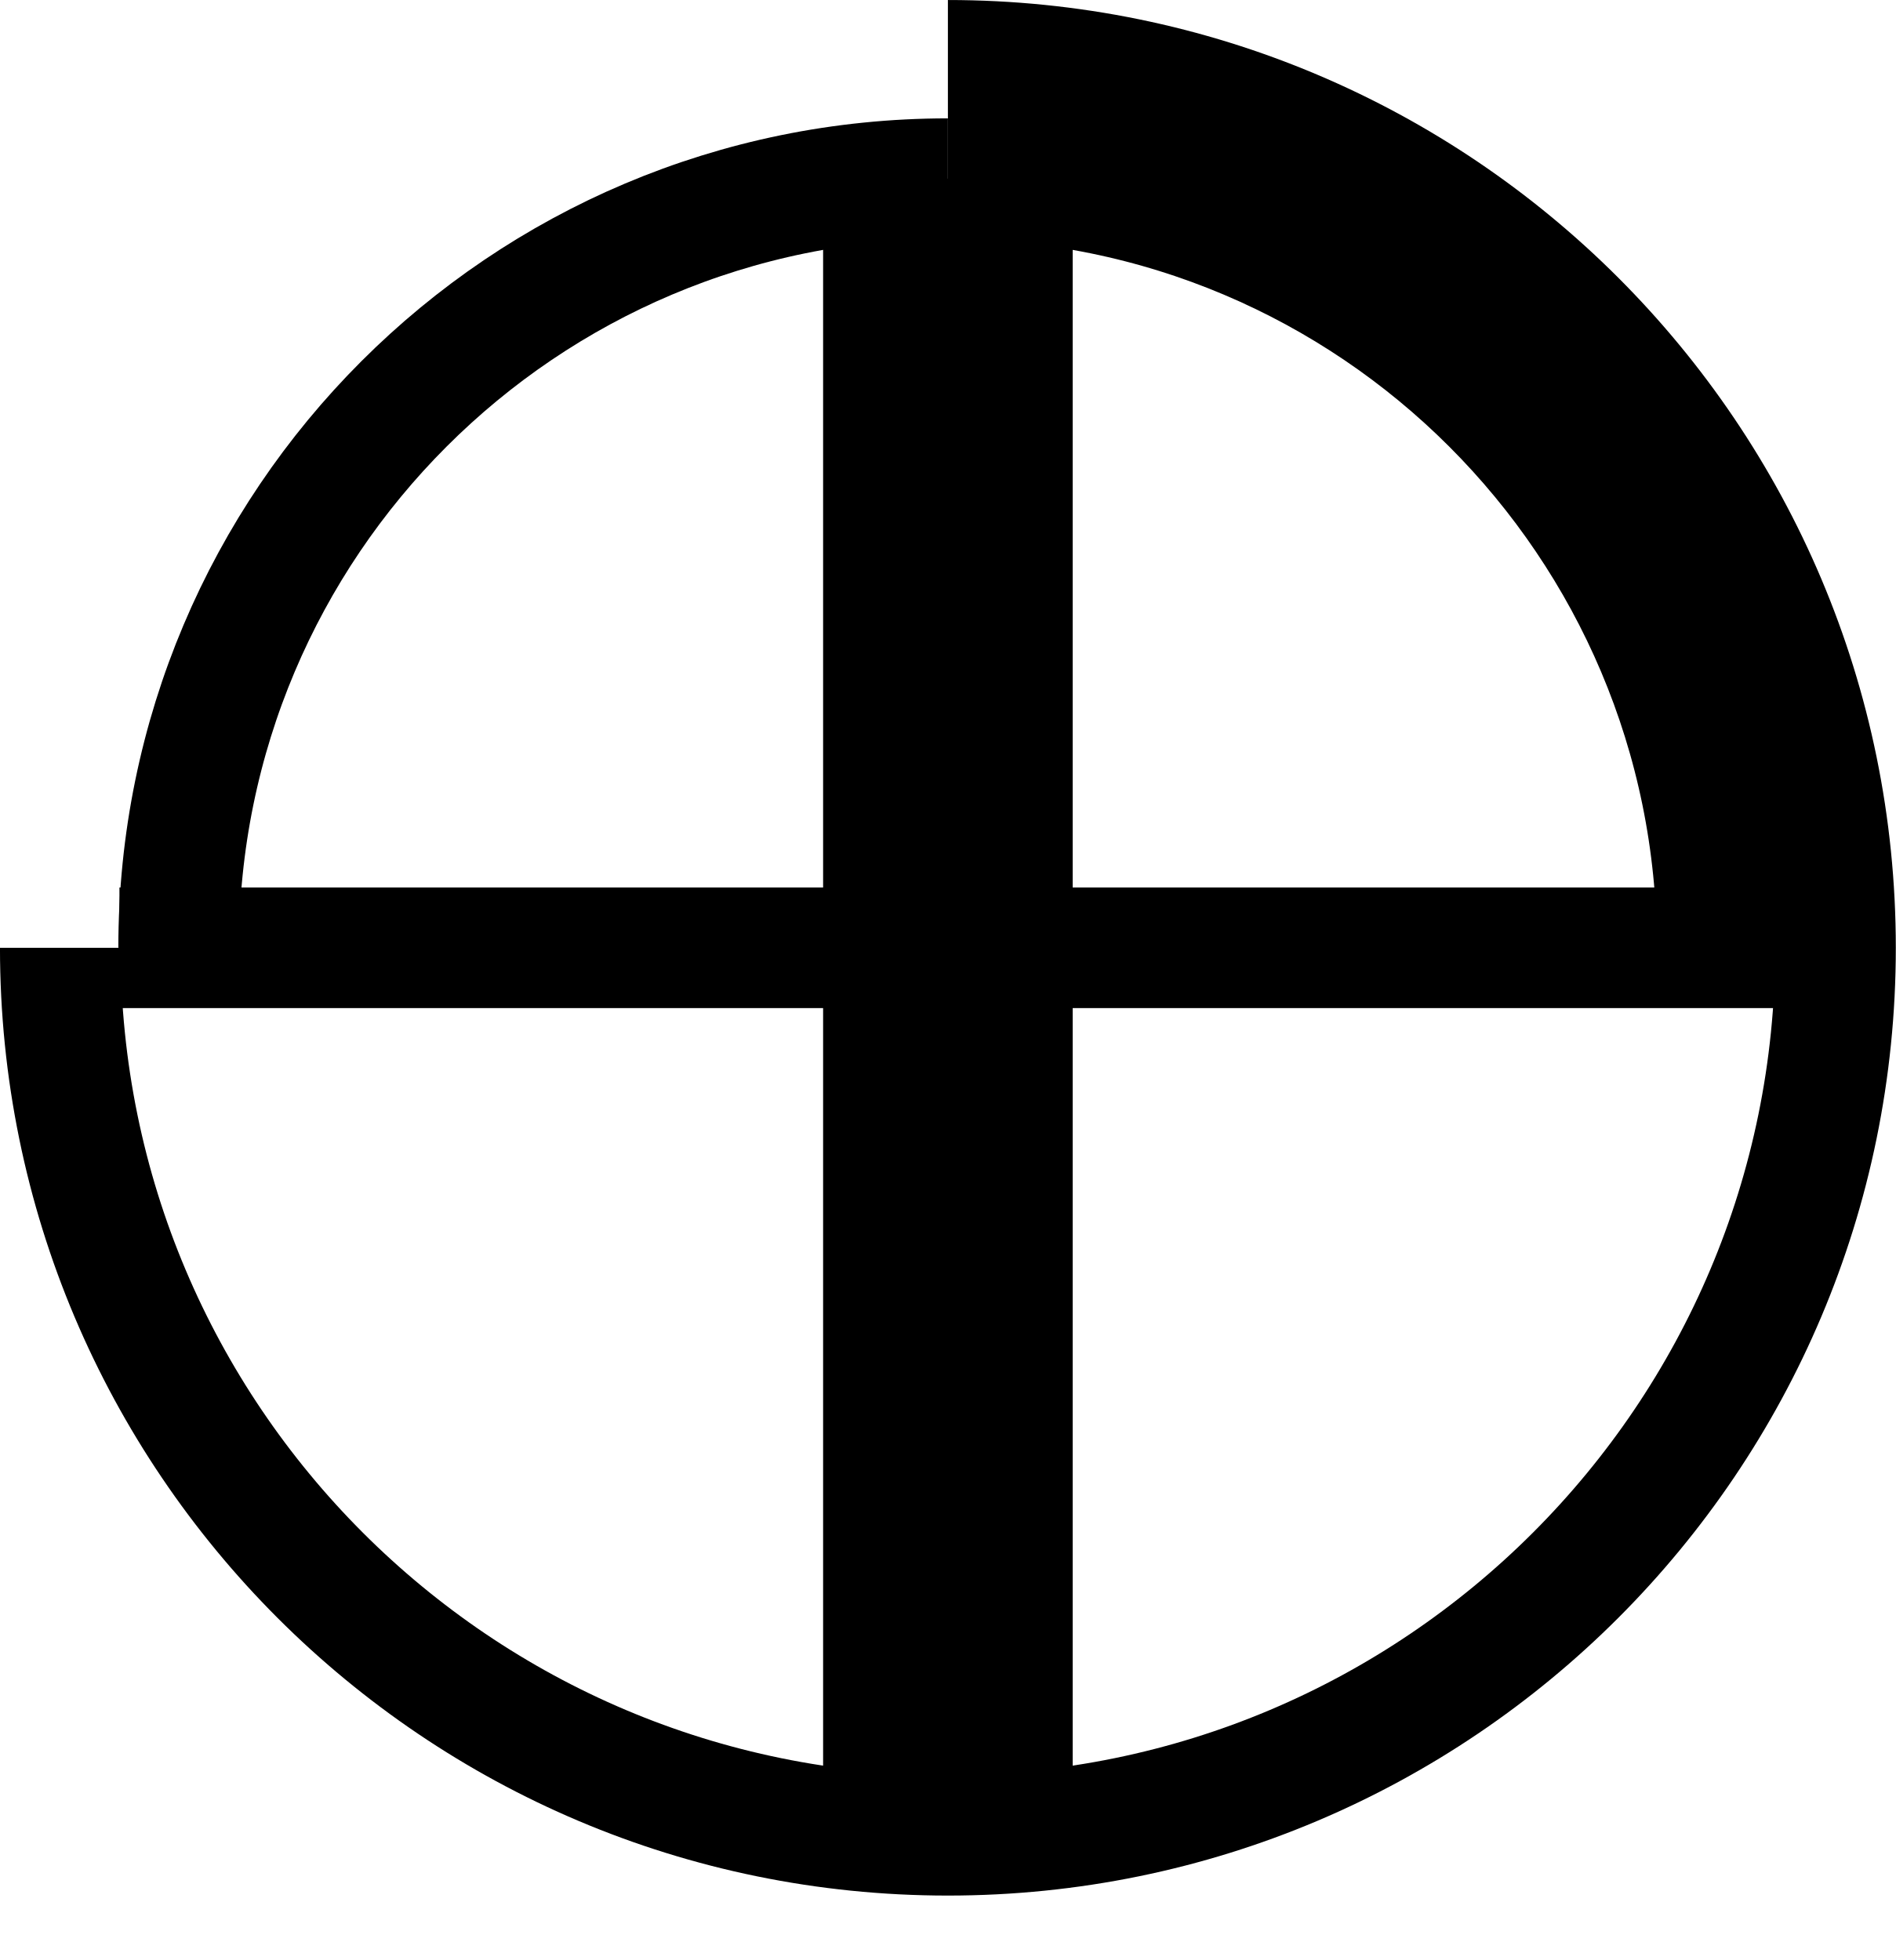
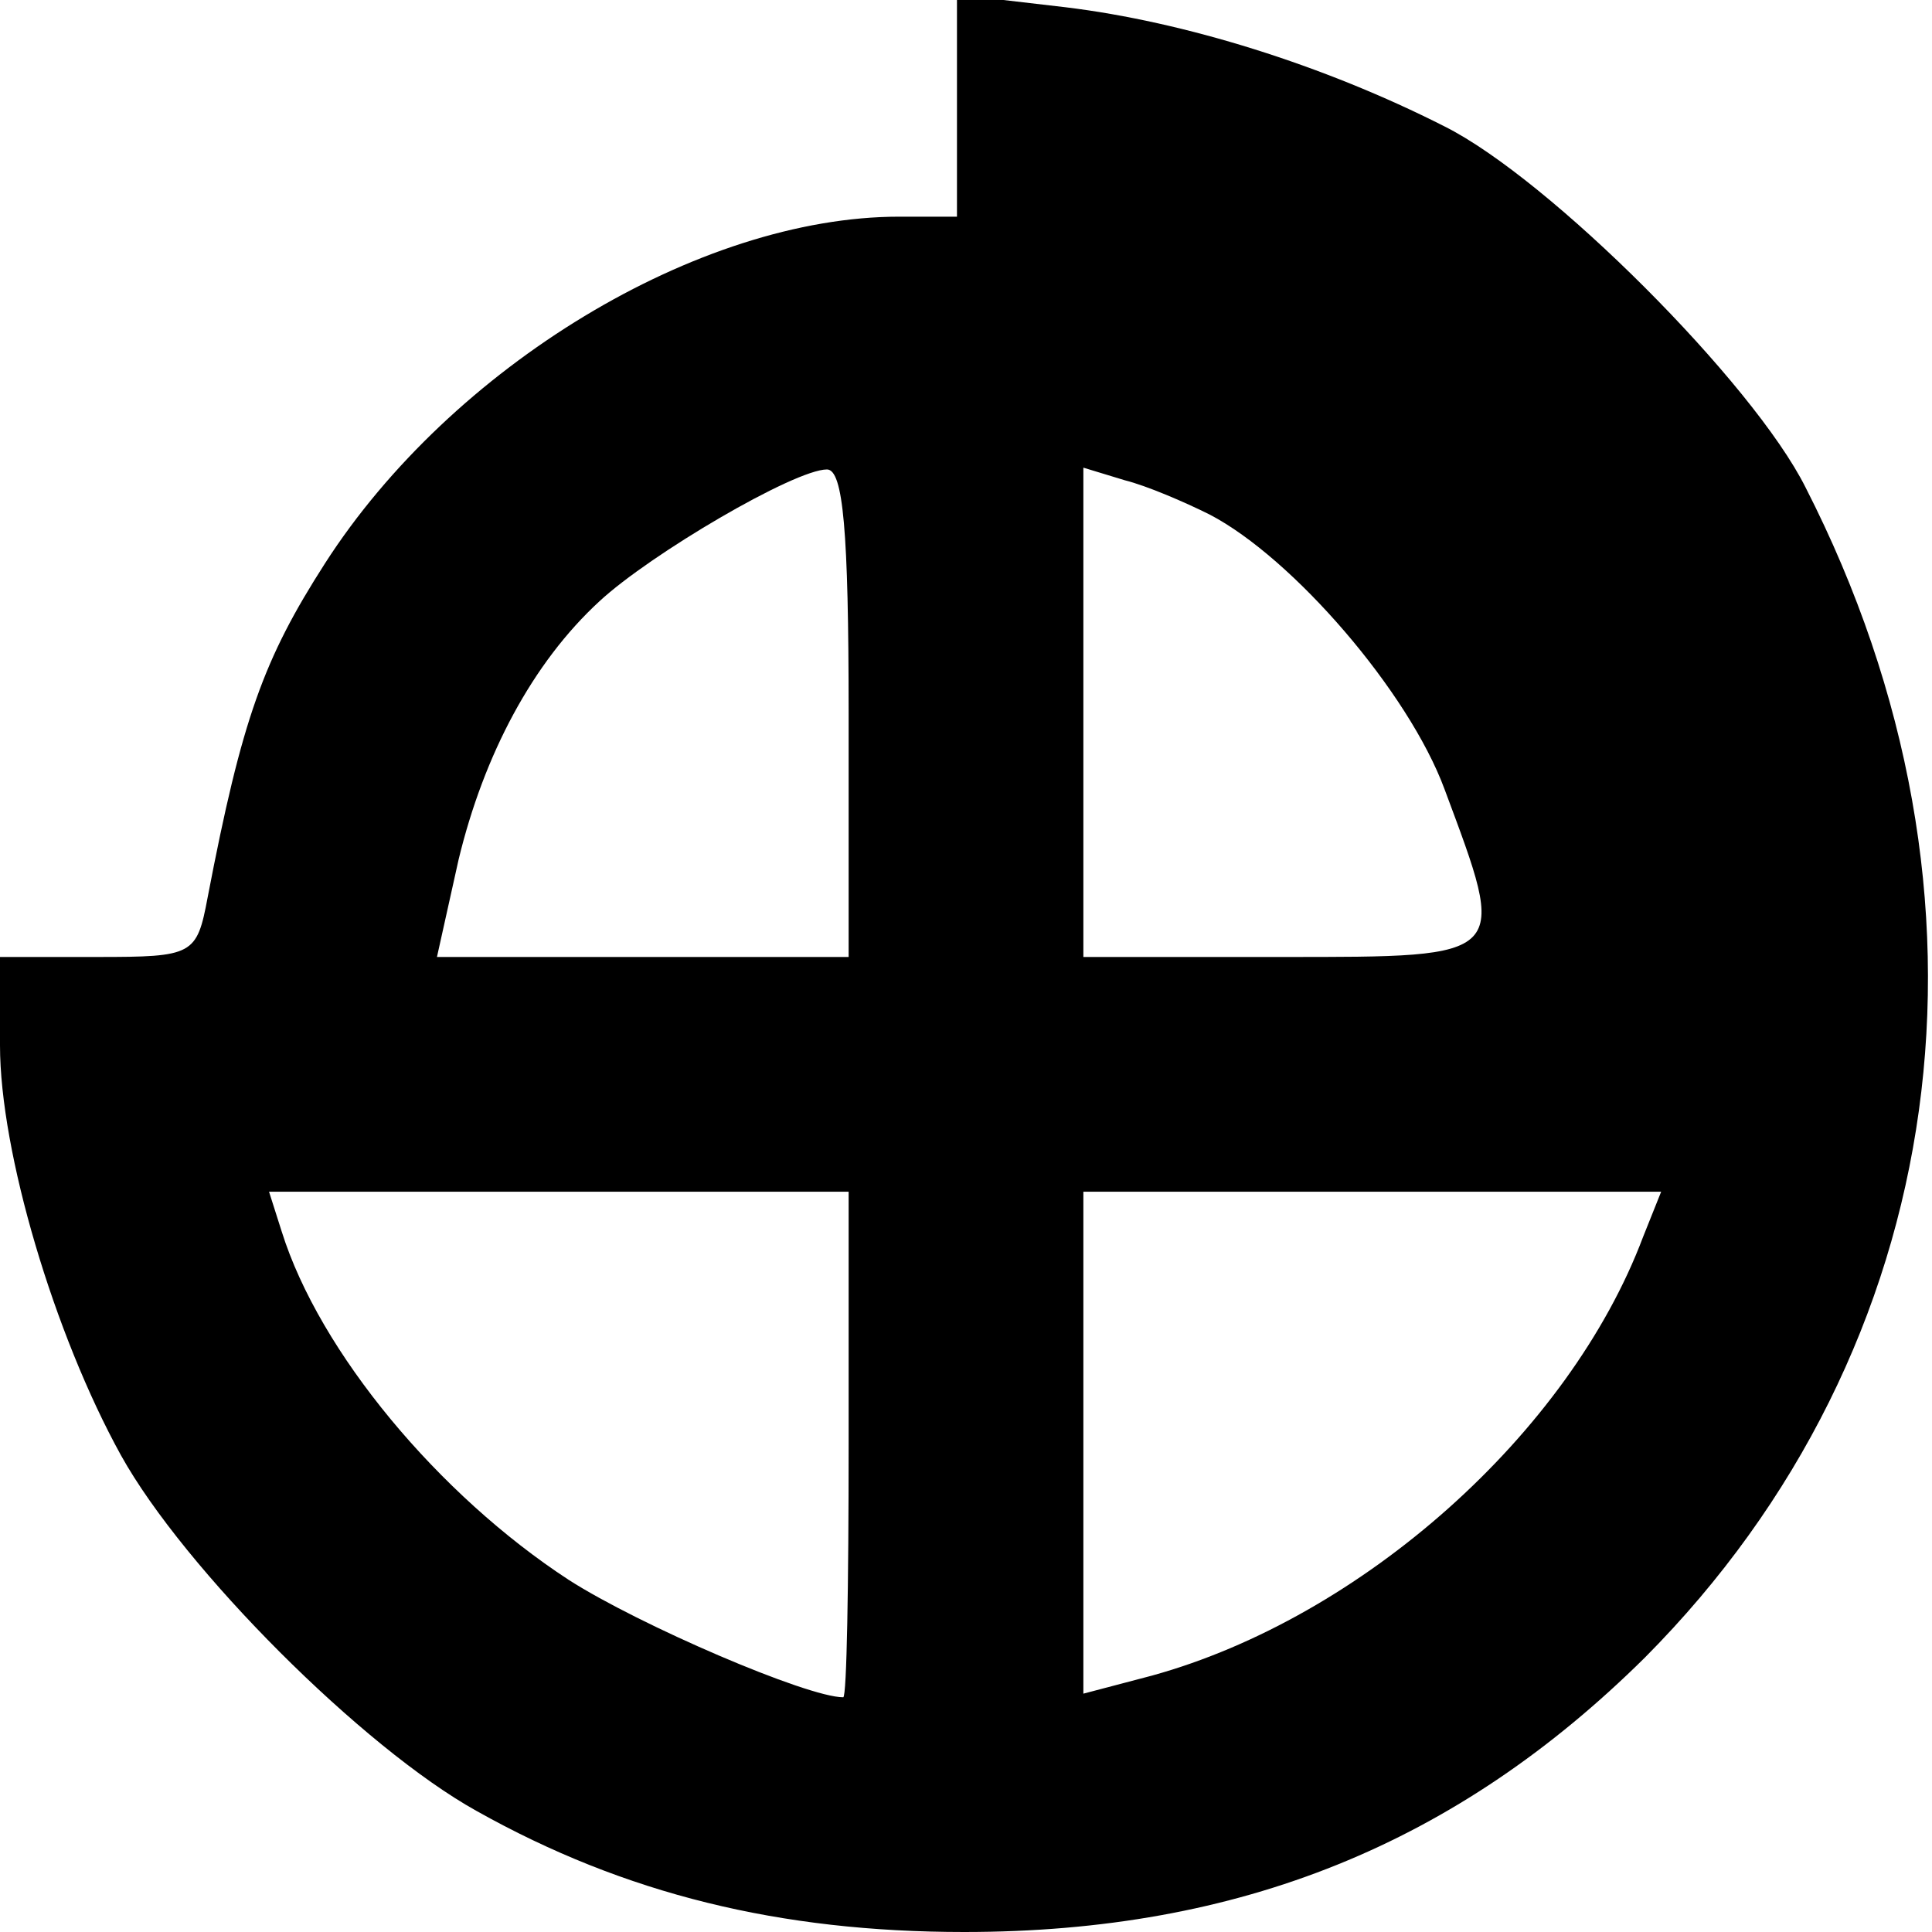
- <svg xmlns="http://www.w3.org/2000/svg" viewBox="0 0 60.545 62.604" height="62.604" width="60.545" xml:space="preserve" id="svg2" version="1.1">
-   <defs id="defs6" />
-   <g transform="matrix(1.333333,0,0,-1.333333,0,62.604)" id="g10">
-     <g transform="translate(22.704,45.508)" id="g12">
-       <g id="g14">
-         <g id="g16">
-           <g id="g18">
-             <path id="path20" style="fill:none;stroke:#000000;stroke-width:2.889;stroke-linecap:butt;stroke-linejoin:miter;stroke-miterlimit:10;stroke-dasharray:none;stroke-opacity:1" d="m 0,0 c 11.742,0 21.26,-9.518 21.26,-21.26 0,-11.742 -9.518,-21.26 -21.26,-21.26 -11.742,0 -21.26,9.518 -21.26,21.26" />
-           </g>
-           <g id="g22">
-             <path id="path24" style="fill:none;stroke:#000000;stroke-width:2.889;stroke-linecap:butt;stroke-linejoin:miter;stroke-miterlimit:10;stroke-dasharray:none;stroke-opacity:1" d="m 0,-2.835 c -10.176,0 -18.425,-8.249 -18.425,-18.425" />
-           </g>
-           <g id="g26">
-             <path id="path28" style="fill:none;stroke:#000000;stroke-width:2.889;stroke-linecap:butt;stroke-linejoin:miter;stroke-miterlimit:10;stroke-dasharray:none;stroke-opacity:1" d="m 0,-2.835 c 10.176,0 18.425,-8.249 18.425,-18.425" />
-           </g>
-           <g id="g30">
-             <path id="path32" style="fill:none;stroke:#000000;stroke-width:5.978;stroke-linecap:butt;stroke-linejoin:miter;stroke-miterlimit:10;stroke-dasharray:none;stroke-opacity:1" d="M 0,-2.835 V -42.52" />
-           </g>
-           <g id="g34">
-             <path id="path36" style="fill:none;stroke:#000000;stroke-width:2.889;stroke-linecap:butt;stroke-linejoin:miter;stroke-miterlimit:10;stroke-dasharray:none;stroke-opacity:1" d="M 19.843,-21.26 H -19.843" />
-           </g>
-         </g>
-       </g>
-     </g>
+ <svg xmlns="http://www.w3.org/2000/svg" version="1.0" width="107pt" height="107pt" viewBox="0 0 107 107" preserveAspectRatio="xMidYMid meet">
+   <g transform="translate(0,107) scale(0.1,-0.1)" fill="#000000" stroke="none">
+     <path d="M530 1011 l0 -61 -32 0 c-111 0 -248 -83 -318 -192 -34 -53 -46 -86 -65 -185 -6 -32 -8 -33 -61 -33 l-54 0 0 -49 c0 -59 30 -160 67 -227 35 -63 134 -162 197 -197 82 -46 168 -67 270 -67 153 0 273 49 377 152 170 171 205 421 89 648 -29 58 -142 171 -200 200 -67 34 -144 58 -210 66 l-60 7 0 -62z m-60 -336 l0 -135 -114 0 -114 0 12 54 c14 58 41 109 78 143 28 26 108 73 126 73 9 0 12 -34 12 -135z m200 110 c46 -24 110 -98 130 -152 35 -94 37 -93 -90 -93 l-110 0 0 136 0 135 23 -7 c12 -3 33 -12 47 -19z m-200 -515 c0 -77 -1 -140 -3 -140 -20 0 -113 40 -152 65 -72 47 -138 126 -159 193 l-7 22 160 0 161 0 0 -140z m440 115 c-41 -109 -156 -211 -272 -243 l-38 -10 0 139 0 139 160 0 160 0 -10 -25z" />
  </g>
</svg>
